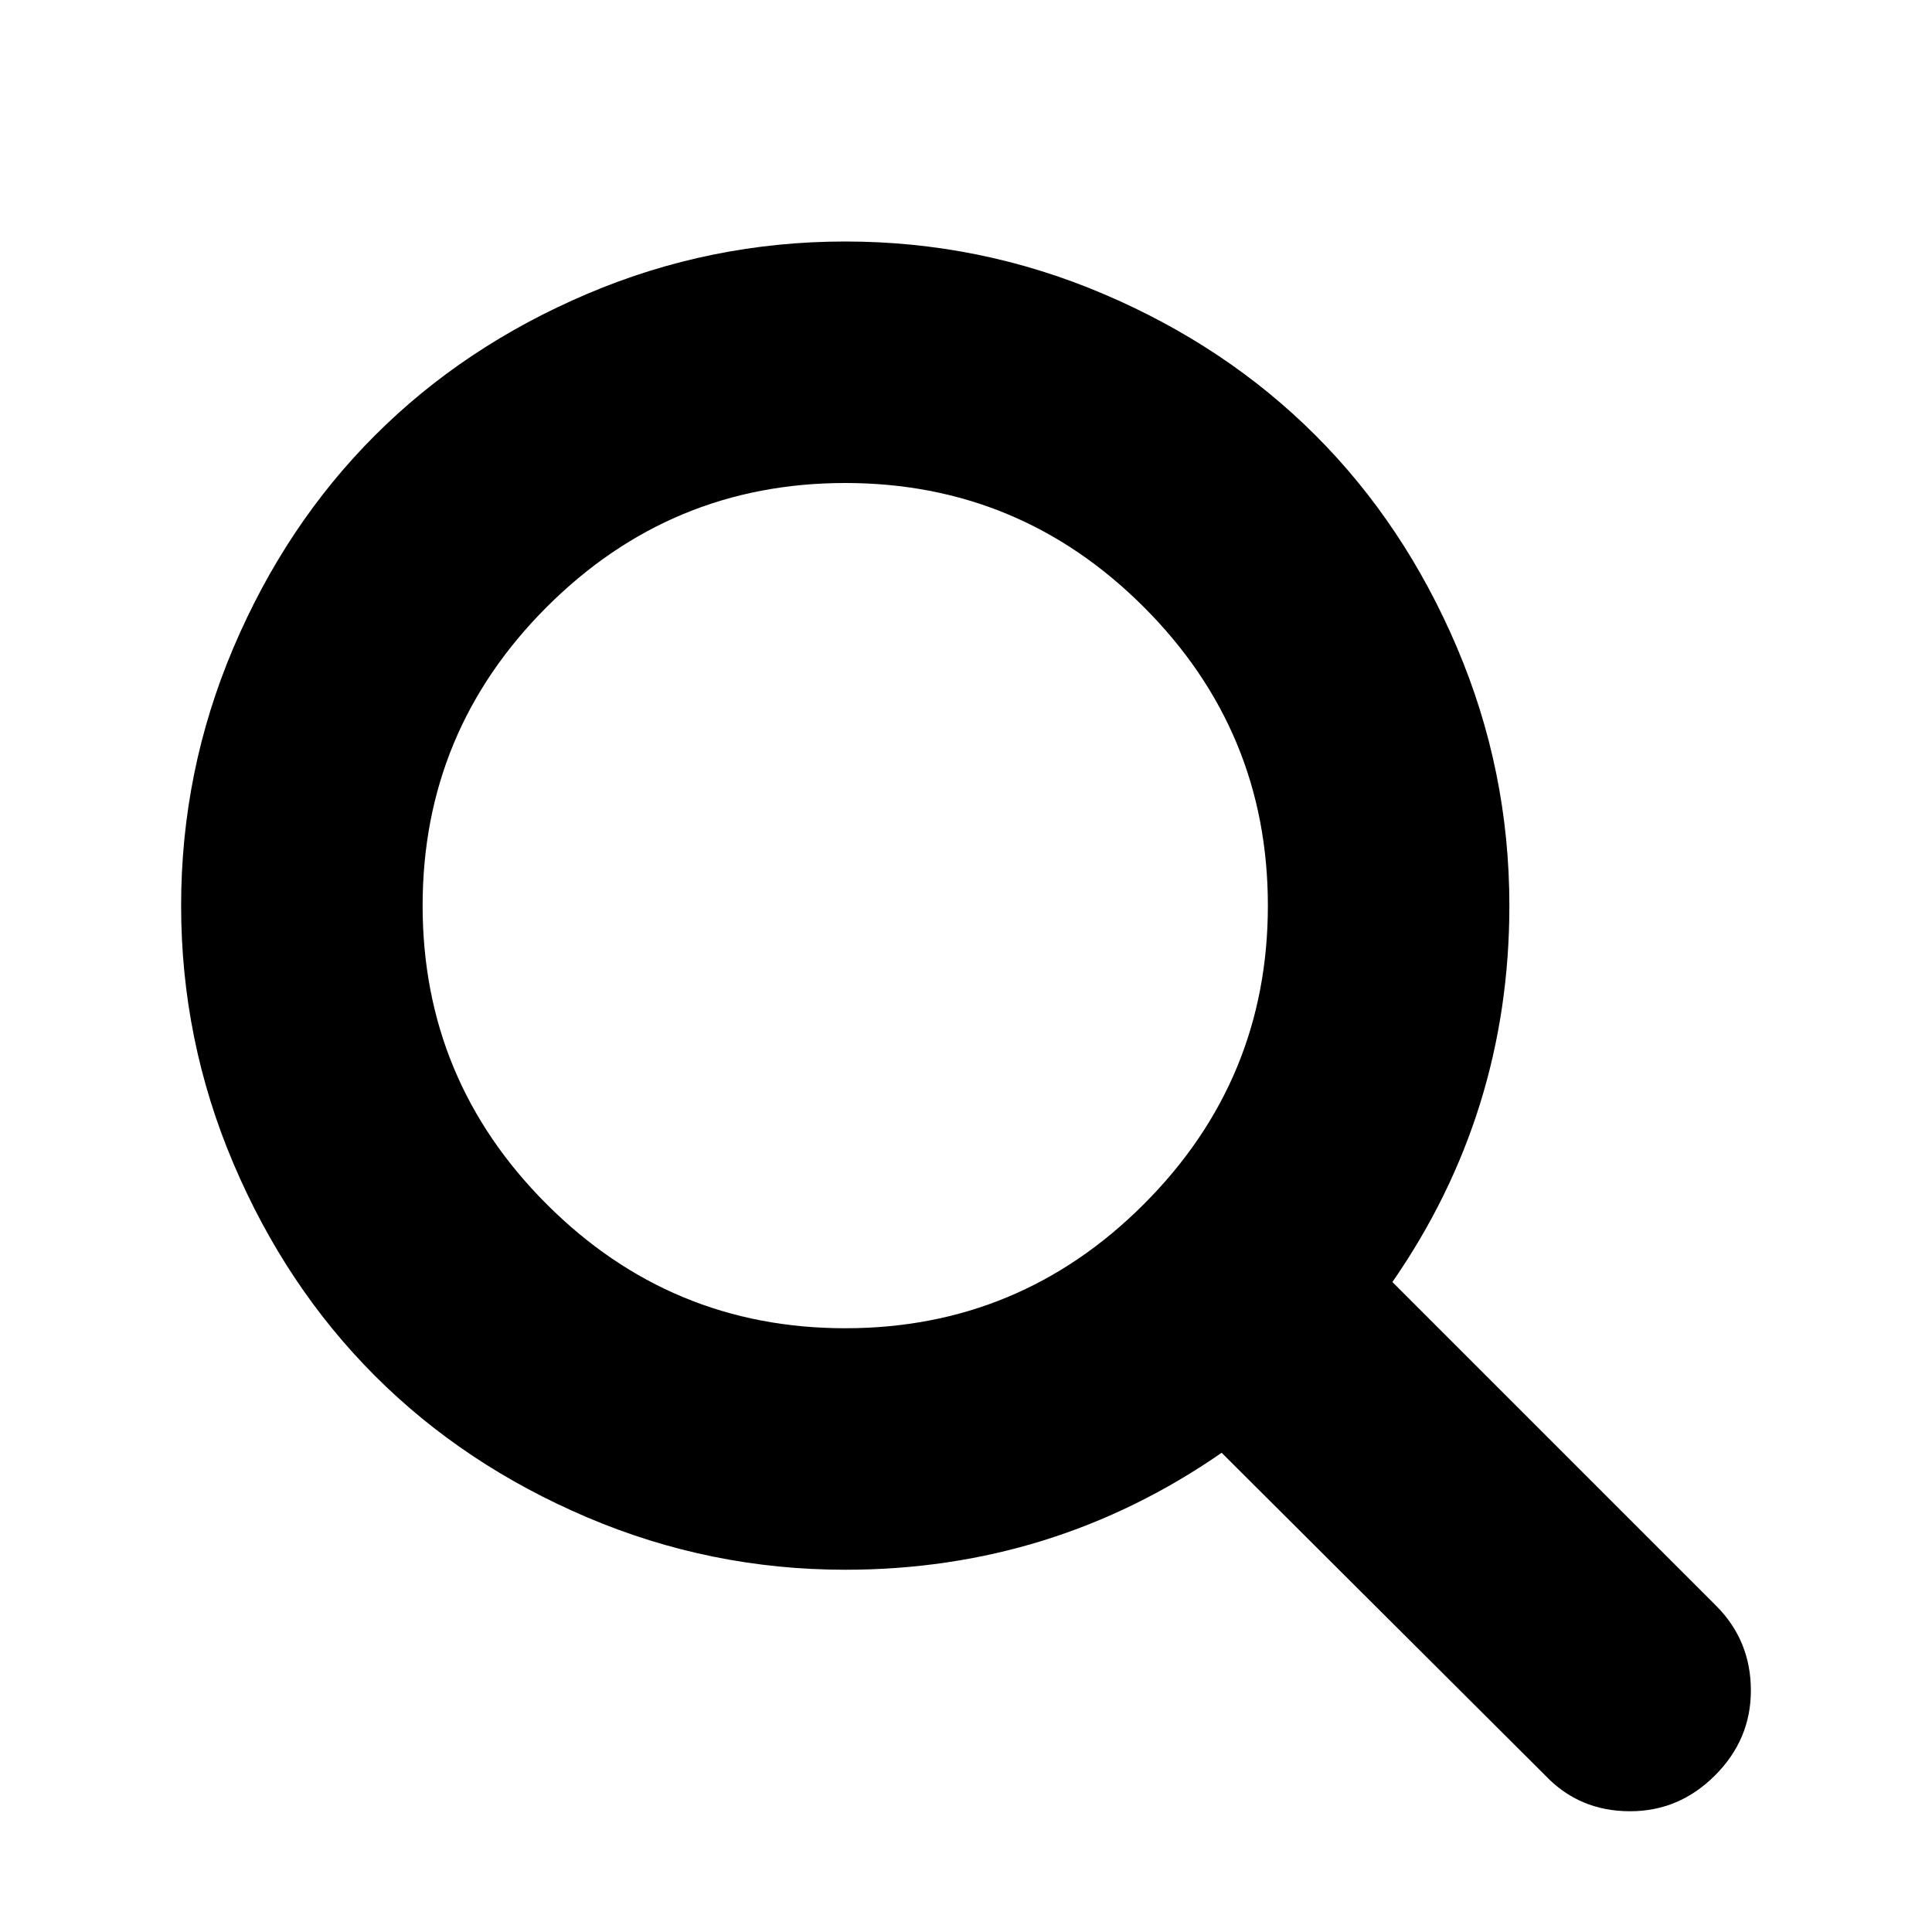
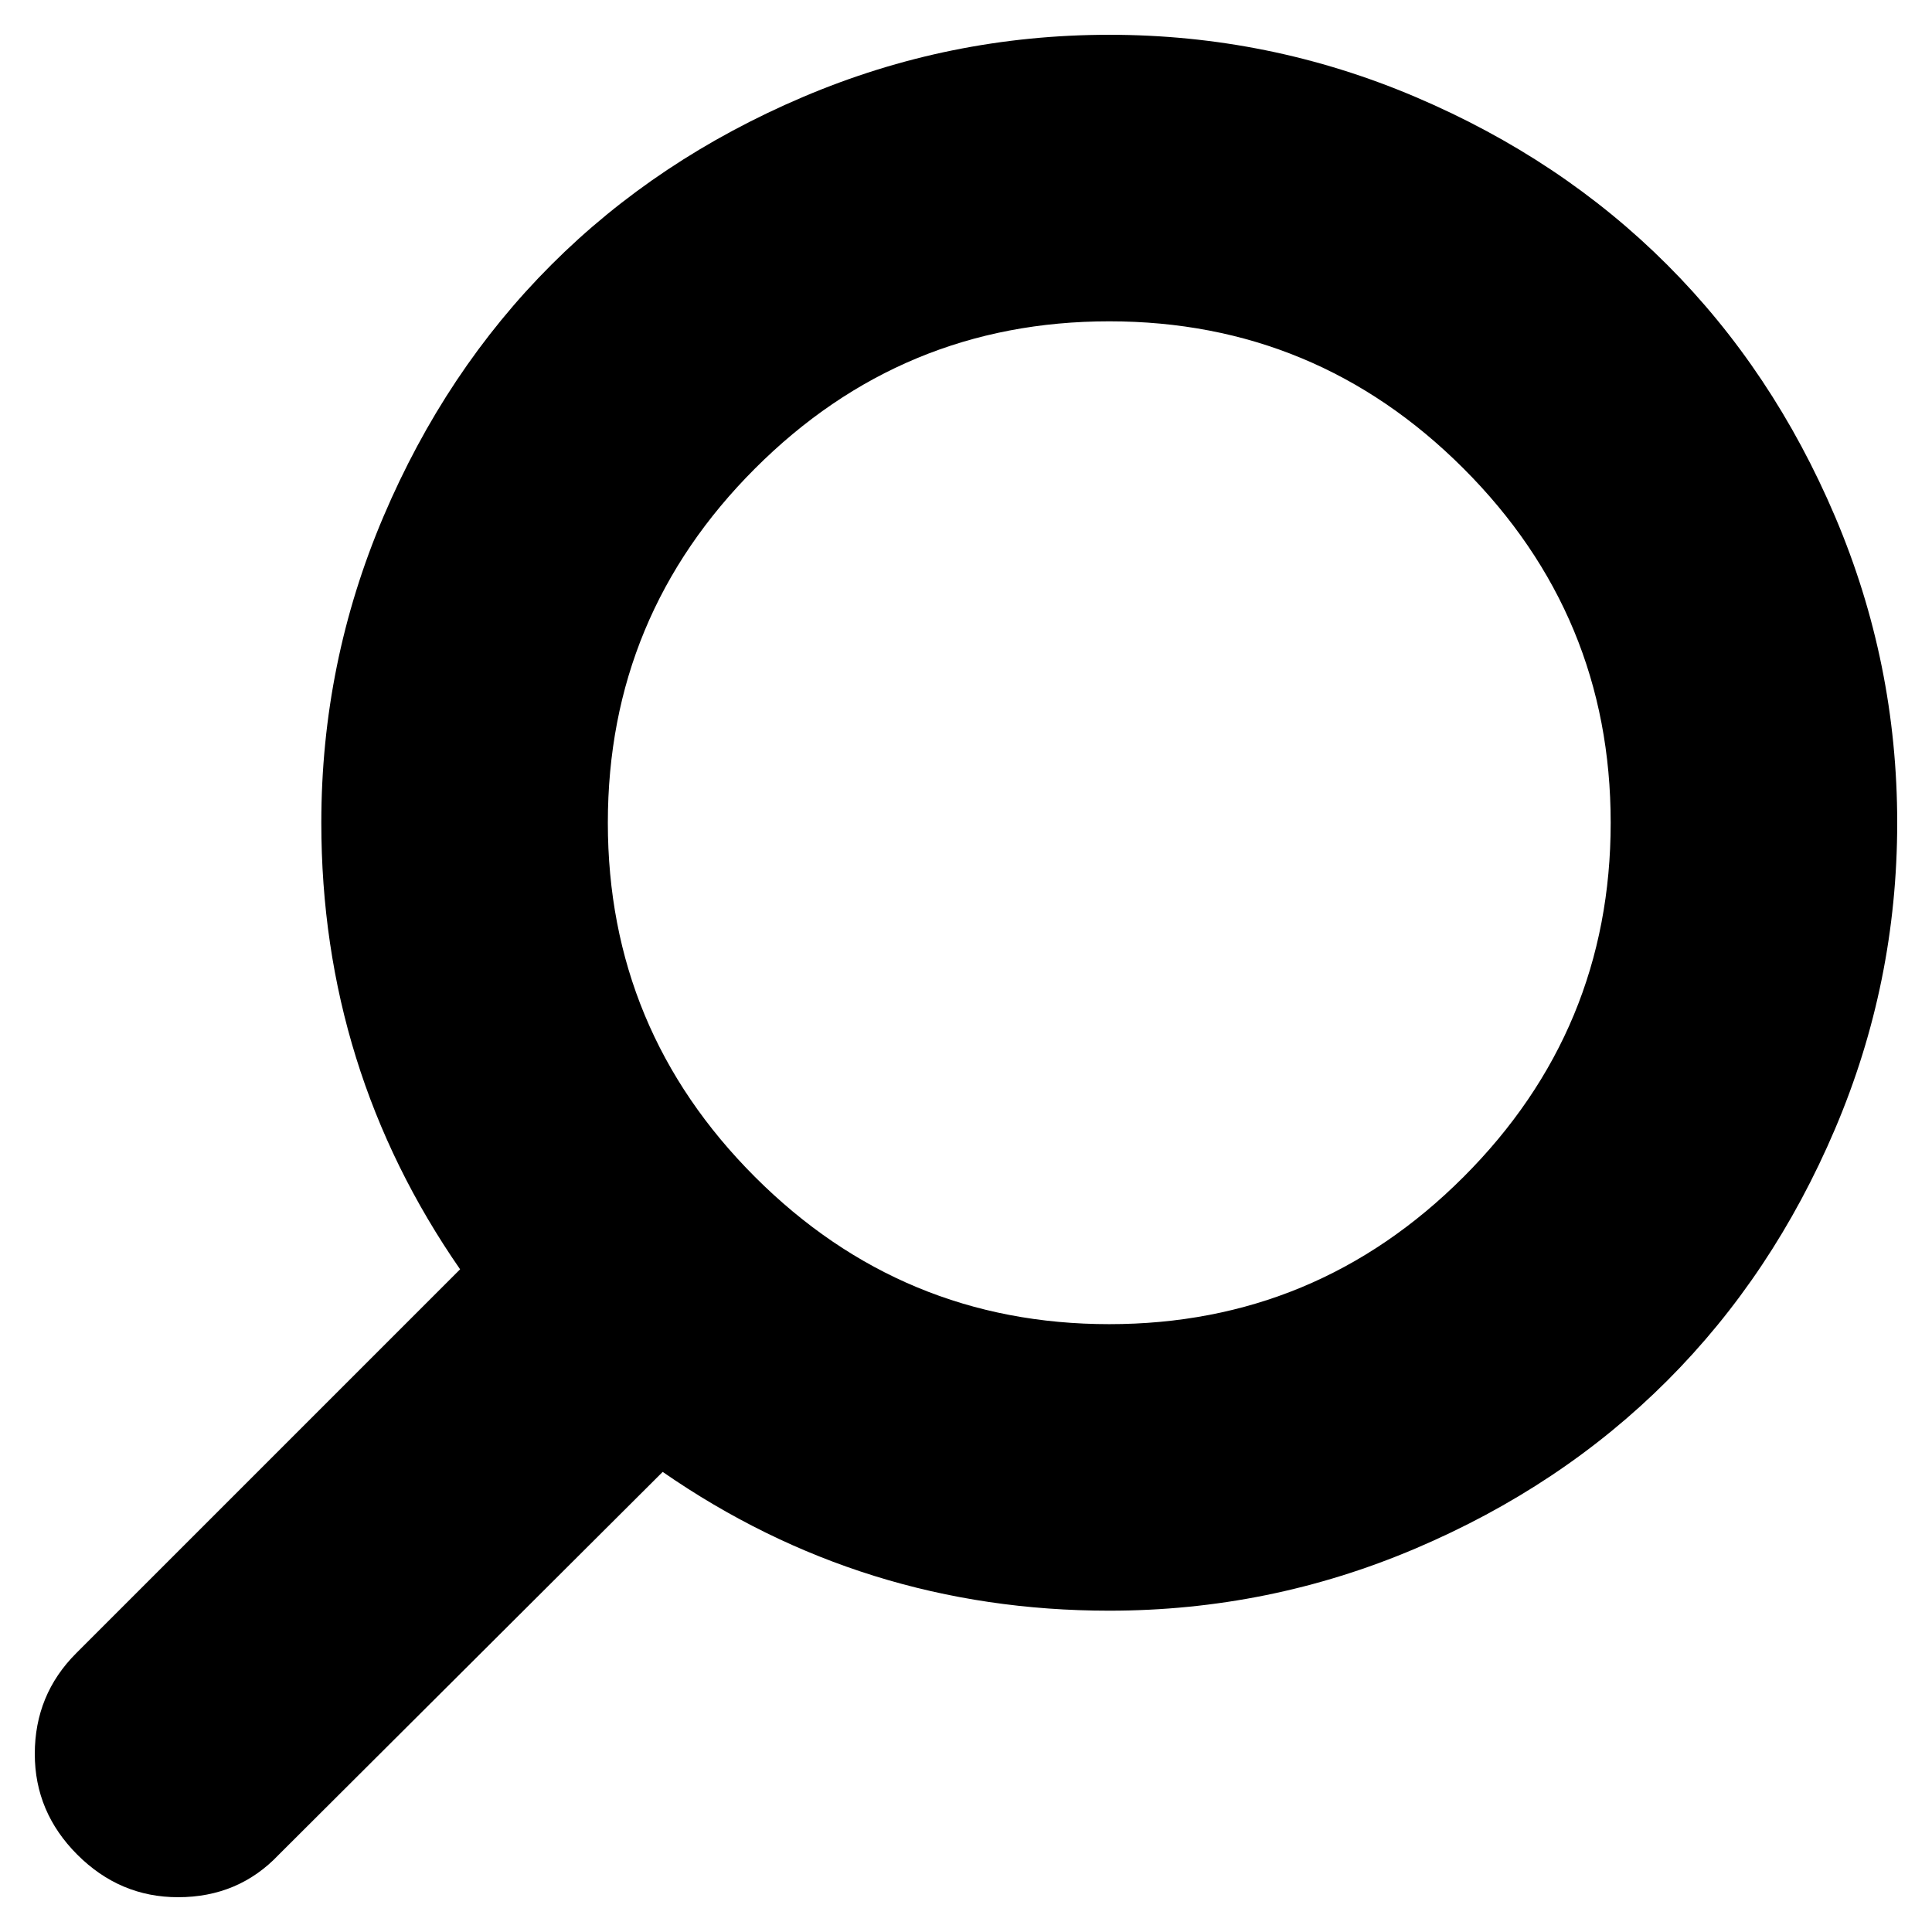
- <svg xmlns="http://www.w3.org/2000/svg" width="2048" height="2048" viewBox="-128 -128 2048 2048">
-   <path d="M1216 832q0-185-131.5-316.5t-316.5-131.5-316.5 131.5-131.5 316.5 131.5 316.5 316.5 131.5 316.5-131.5 131.5-316.5zm512 832q0 52-38 90t-90 38q-54 0-90-38l-343-342q-179 124-399 124-143 0-273.5-55.5t-225-150-150-225-55.5-273.5 55.5-273.5 150-225 225-150 273.5-55.5 273.5 55.5 225 150 150 225 55.5 273.5q0 220-124 399l343 343q37 37 37 90z" />
+ <svg xmlns="http://www.w3.org/2000/svg" height="512" width="512" id="svg2" version="1.1">
+   <defs id="defs8" />
+   <path id="path4151" d="m 161.085,218.034 q 0,-54.873 39.004,-93.877 39.004,-39.004 93.877,-39.004 54.873,0 93.877,39.004 39.004,39.004 39.004,93.877 0,54.873 -39.004,93.877 -39.004,39.004 -93.877,39.004 -54.873,0 -93.877,-39.004 -39.004,-39.004 -39.004,-93.877 z M 9.22,464.814 q 0,15.424 11.271,26.695 11.271,11.271 26.695,11.271 16.017,0 26.695,-11.271 L 175.619,390.068 q 53.093,36.78 118.347,36.78 42.415,0 81.123,-16.462 38.708,-16.462 66.737,-44.492 28.03,-28.03 44.492,-66.737 16.462,-38.708 16.462,-81.123 0,-42.415 -16.462,-81.123 Q 469.856,98.203 441.826,70.174 413.797,42.144 375.089,25.682 336.381,9.22 293.966,9.22 q -42.415,0 -81.123,16.462 -38.708,16.462 -66.737,44.492 -28.03,28.03 -44.492,66.737 -16.462,38.708 -16.462,81.123 0,65.254 36.78,118.347 L 20.195,438.119 Q 9.22,449.093 9.22,464.814 Z" />
</svg>
